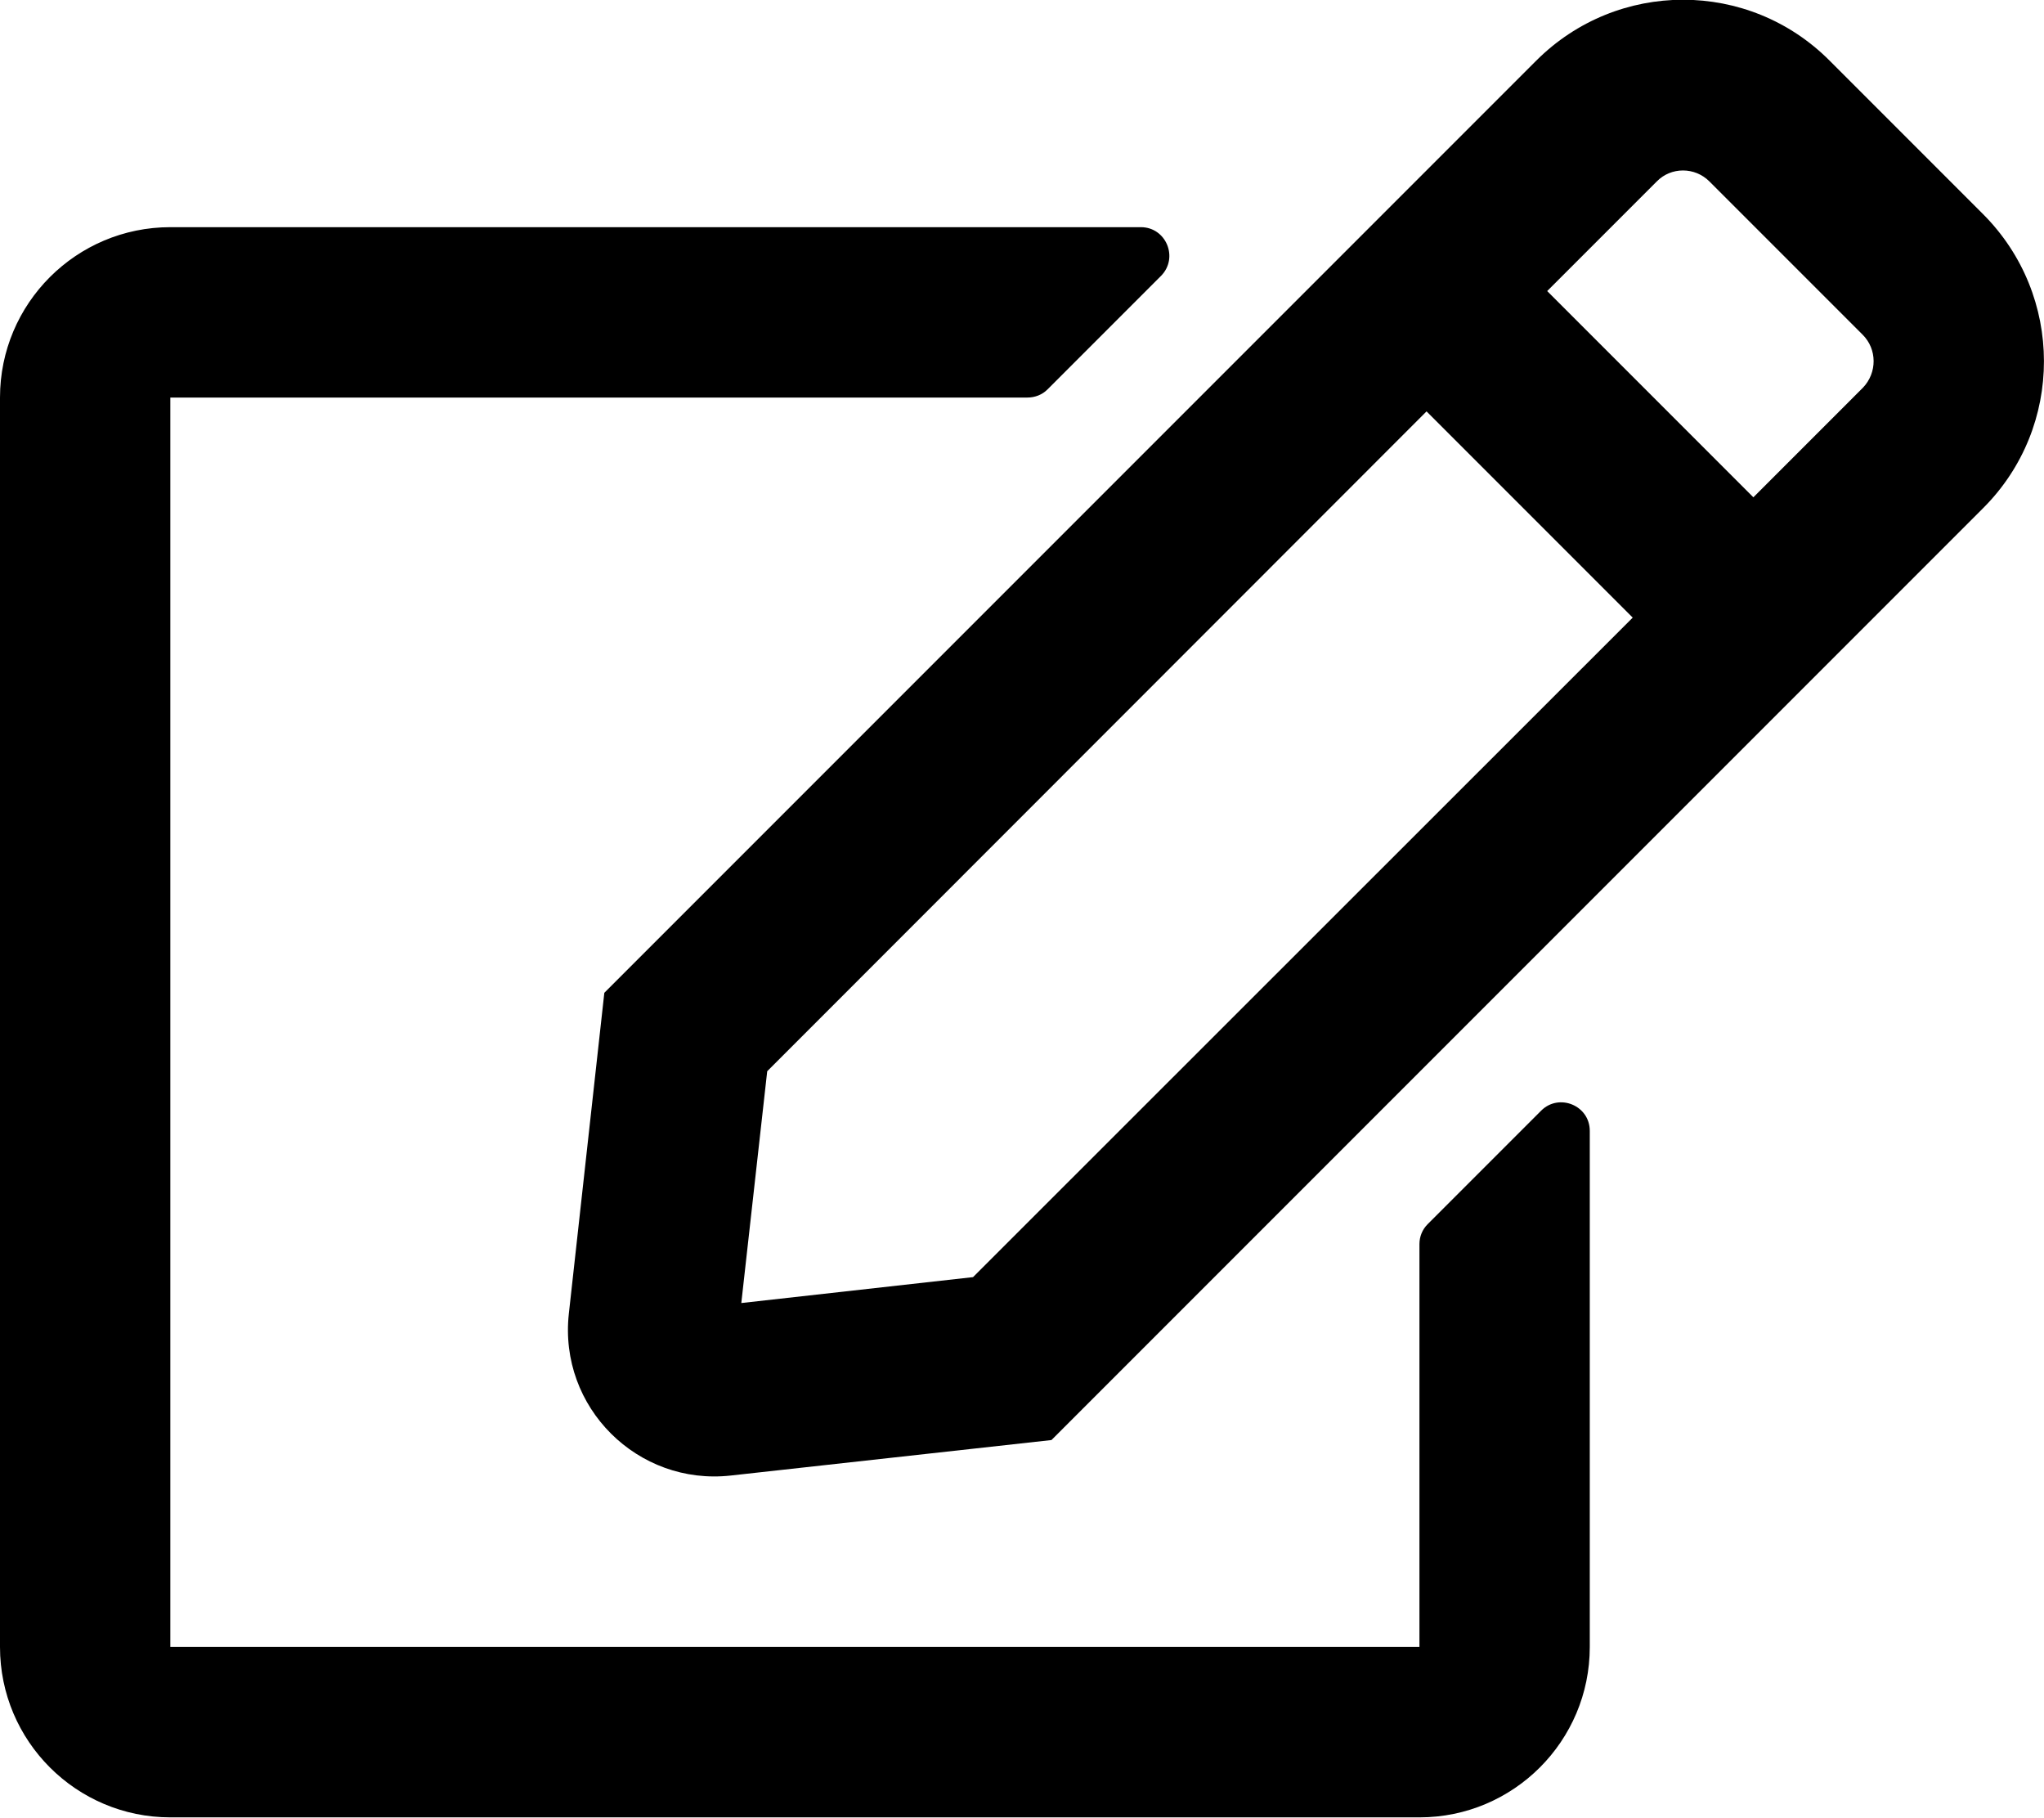
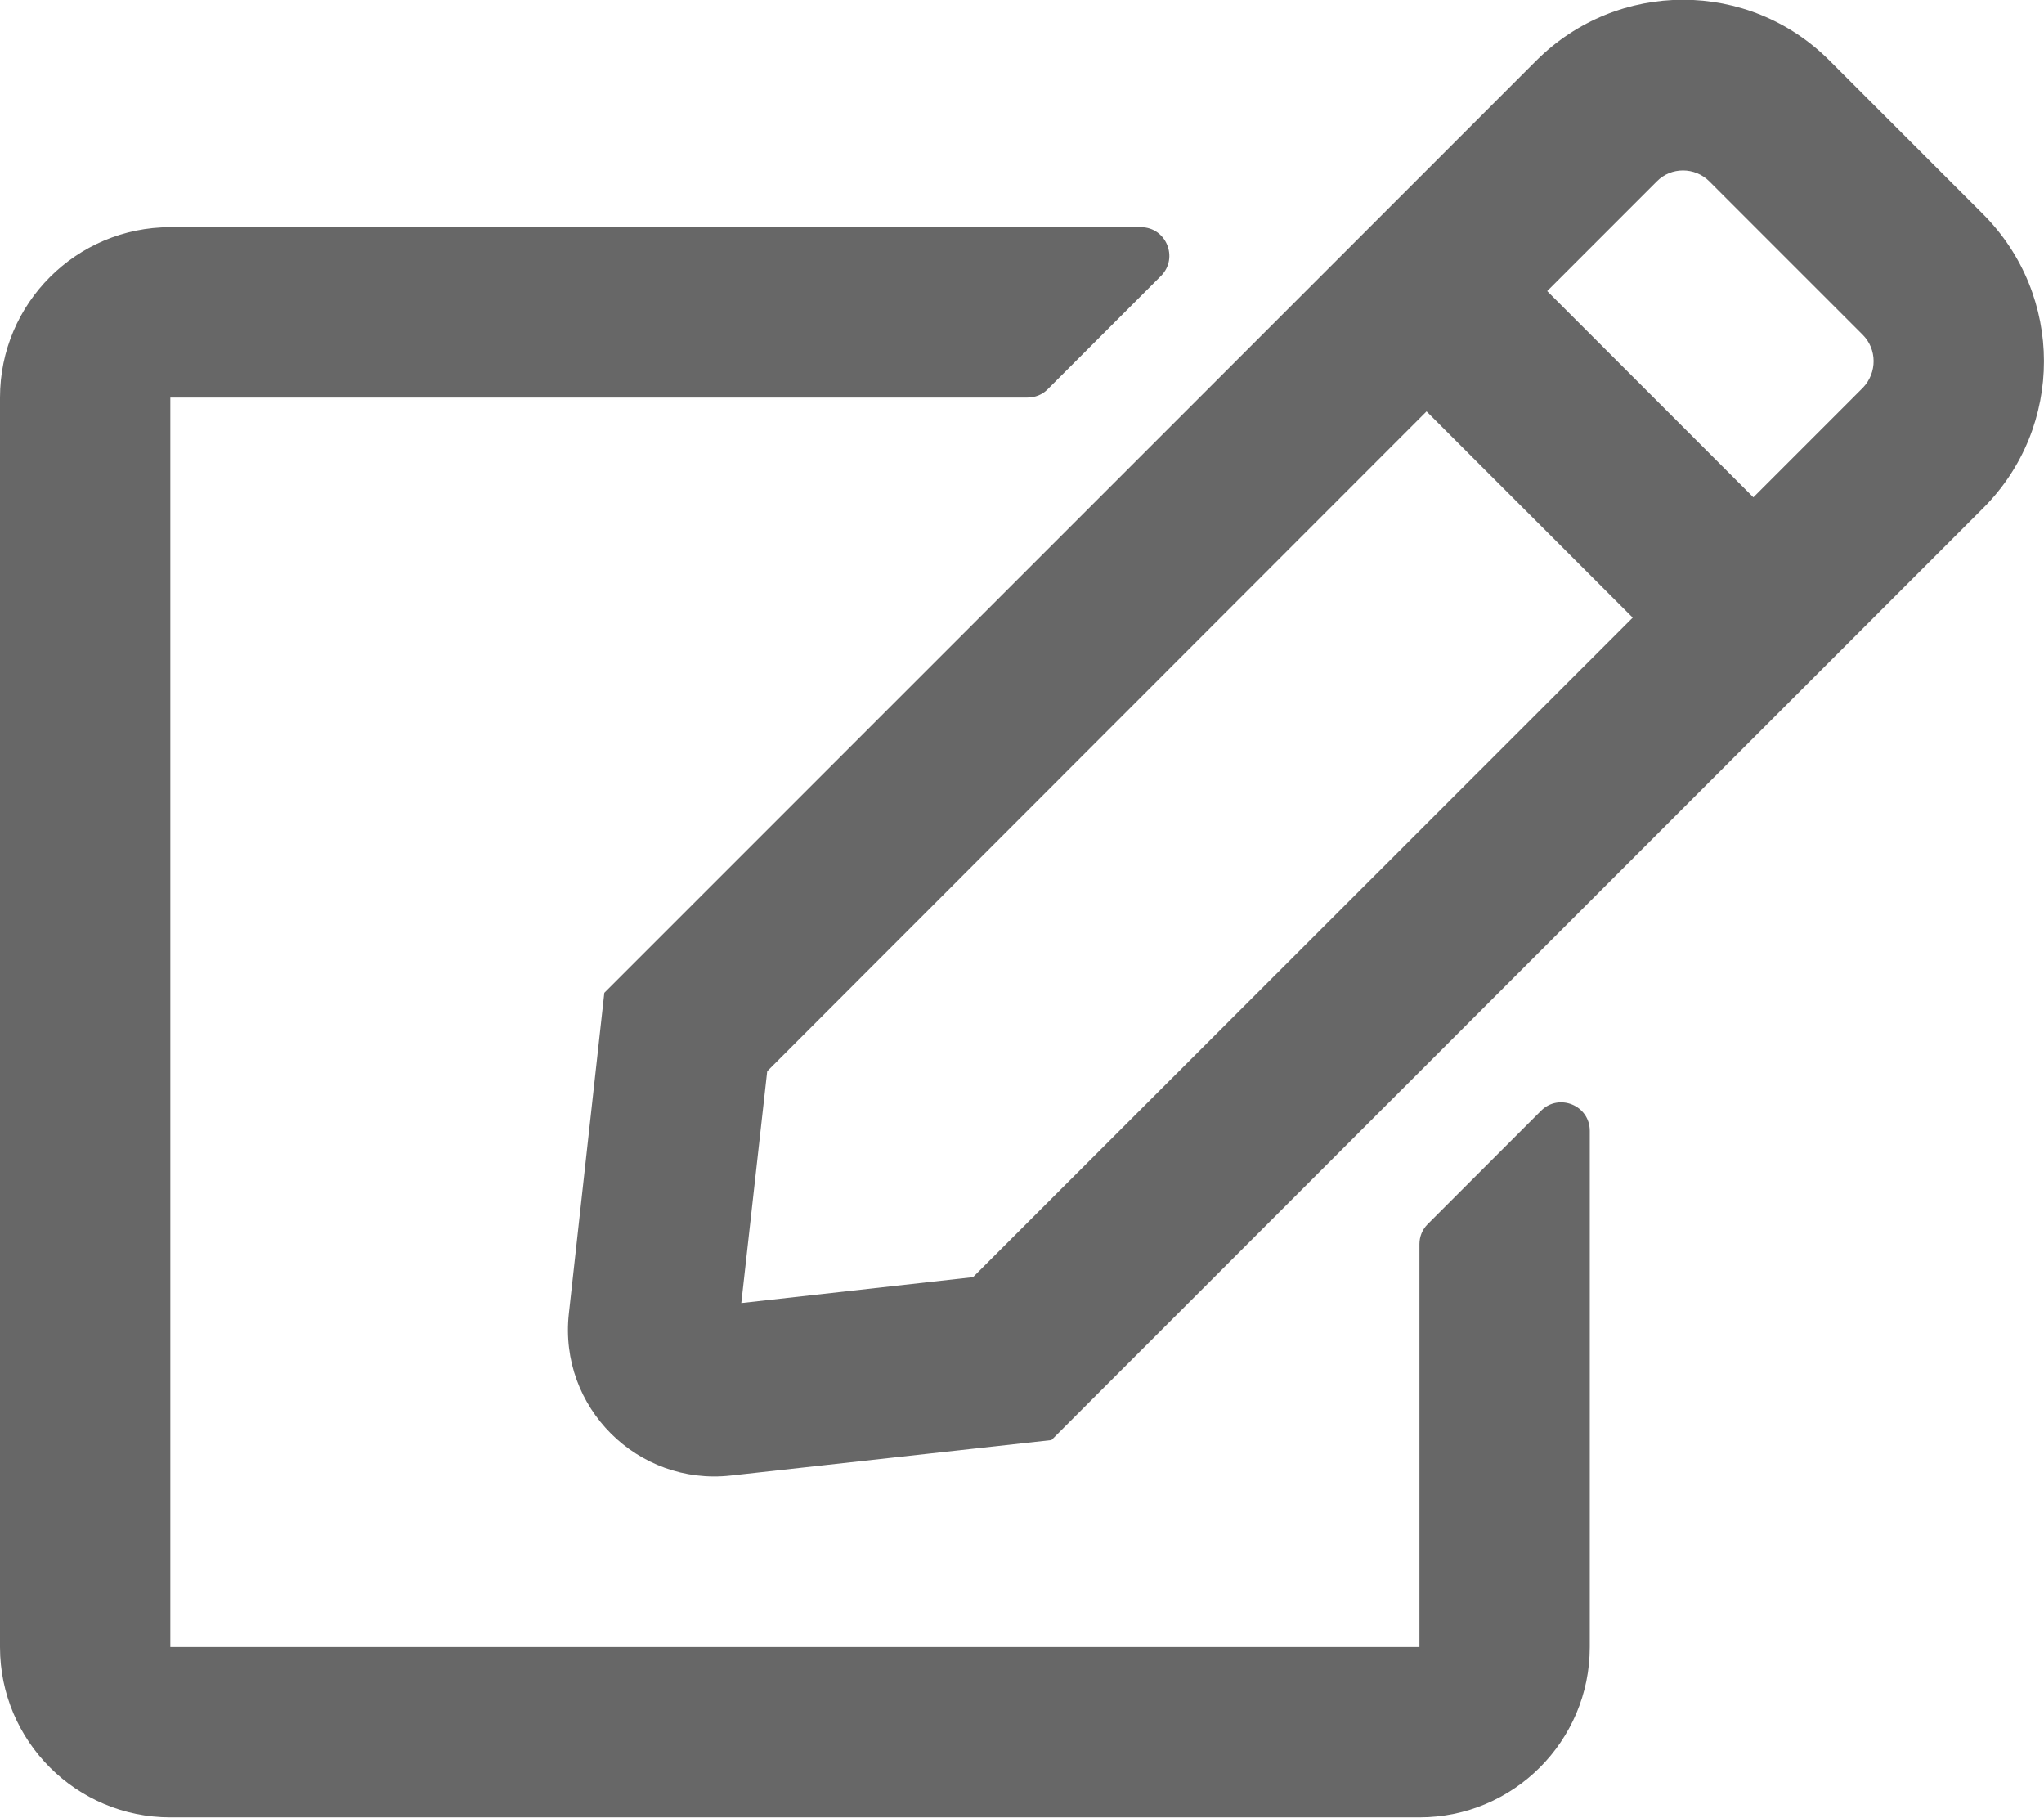
<svg xmlns="http://www.w3.org/2000/svg" aria-hidden="true" focusable="false" data-prefix="far" data-icon="edit" class="svg-inline--fa fa-edit fa-w-18" role="img" viewBox="0 0 576 512">
-   <path fill="currentColor" d="M402.3 344.9l32-32c5-5 13.7-1.5 13.7 5.7V464c0 26.5-21.5 48-48 48H48c-26.5 0-48-21.5-48-48V112c0-26.5 21.5-48 48-48h273.5c7.1 0 10.7 8.6 5.7 13.7l-32 32c-1.5 1.5-3.5 2.3-5.7 2.3H48v352h352V350.5c0-2.1.8-4.1 2.3-5.6zm156.6-201.8L296.3 405.7l-90.4 10c-26.2 2.9-48.5-19.2-45.6-45.6l10-90.4L432.9 17.1c22.9-22.9 59.9-22.9 82.7 0l43.2 43.2c22.9 22.9 22.9 60 .1 82.8zM460.1 174L402 115.9 216.2 301.8l-7.3 65.3 65.3-7.3L460.1 174zm64.8-79.7l-43.2-43.2c-4.1-4.1-10.8-4.1-14.8 0L436 82l58.1 58.1 30.9-30.9c4-4.2 4-10.8-.1-14.9z" />
+   <path fill="#676767" d="M402.3 344.9l32-32c5-5 13.7-1.5 13.7 5.7V464c0 26.5-21.5 48-48 48H48c-26.5 0-48-21.5-48-48V112c0-26.5 21.5-48 48-48h273.5c7.1 0 10.7 8.6 5.7 13.7l-32 32c-1.5 1.5-3.5 2.3-5.7 2.3H48v352h352V350.5c0-2.1.8-4.1 2.3-5.6zm156.6-201.8L296.3 405.7l-90.4 10c-26.2 2.9-48.5-19.2-45.6-45.6l10-90.4L432.9 17.1c22.9-22.9 59.9-22.9 82.7 0l43.2 43.2c22.9 22.9 22.9 60 .1 82.8zM460.1 174L402 115.9 216.2 301.8l-7.3 65.3 65.3-7.3L460.1 174zm64.8-79.7l-43.2-43.2c-4.1-4.1-10.8-4.1-14.8 0L436 82l58.1 58.1 30.9-30.9c4-4.2 4-10.8-.1-14.9z" />
</svg>
